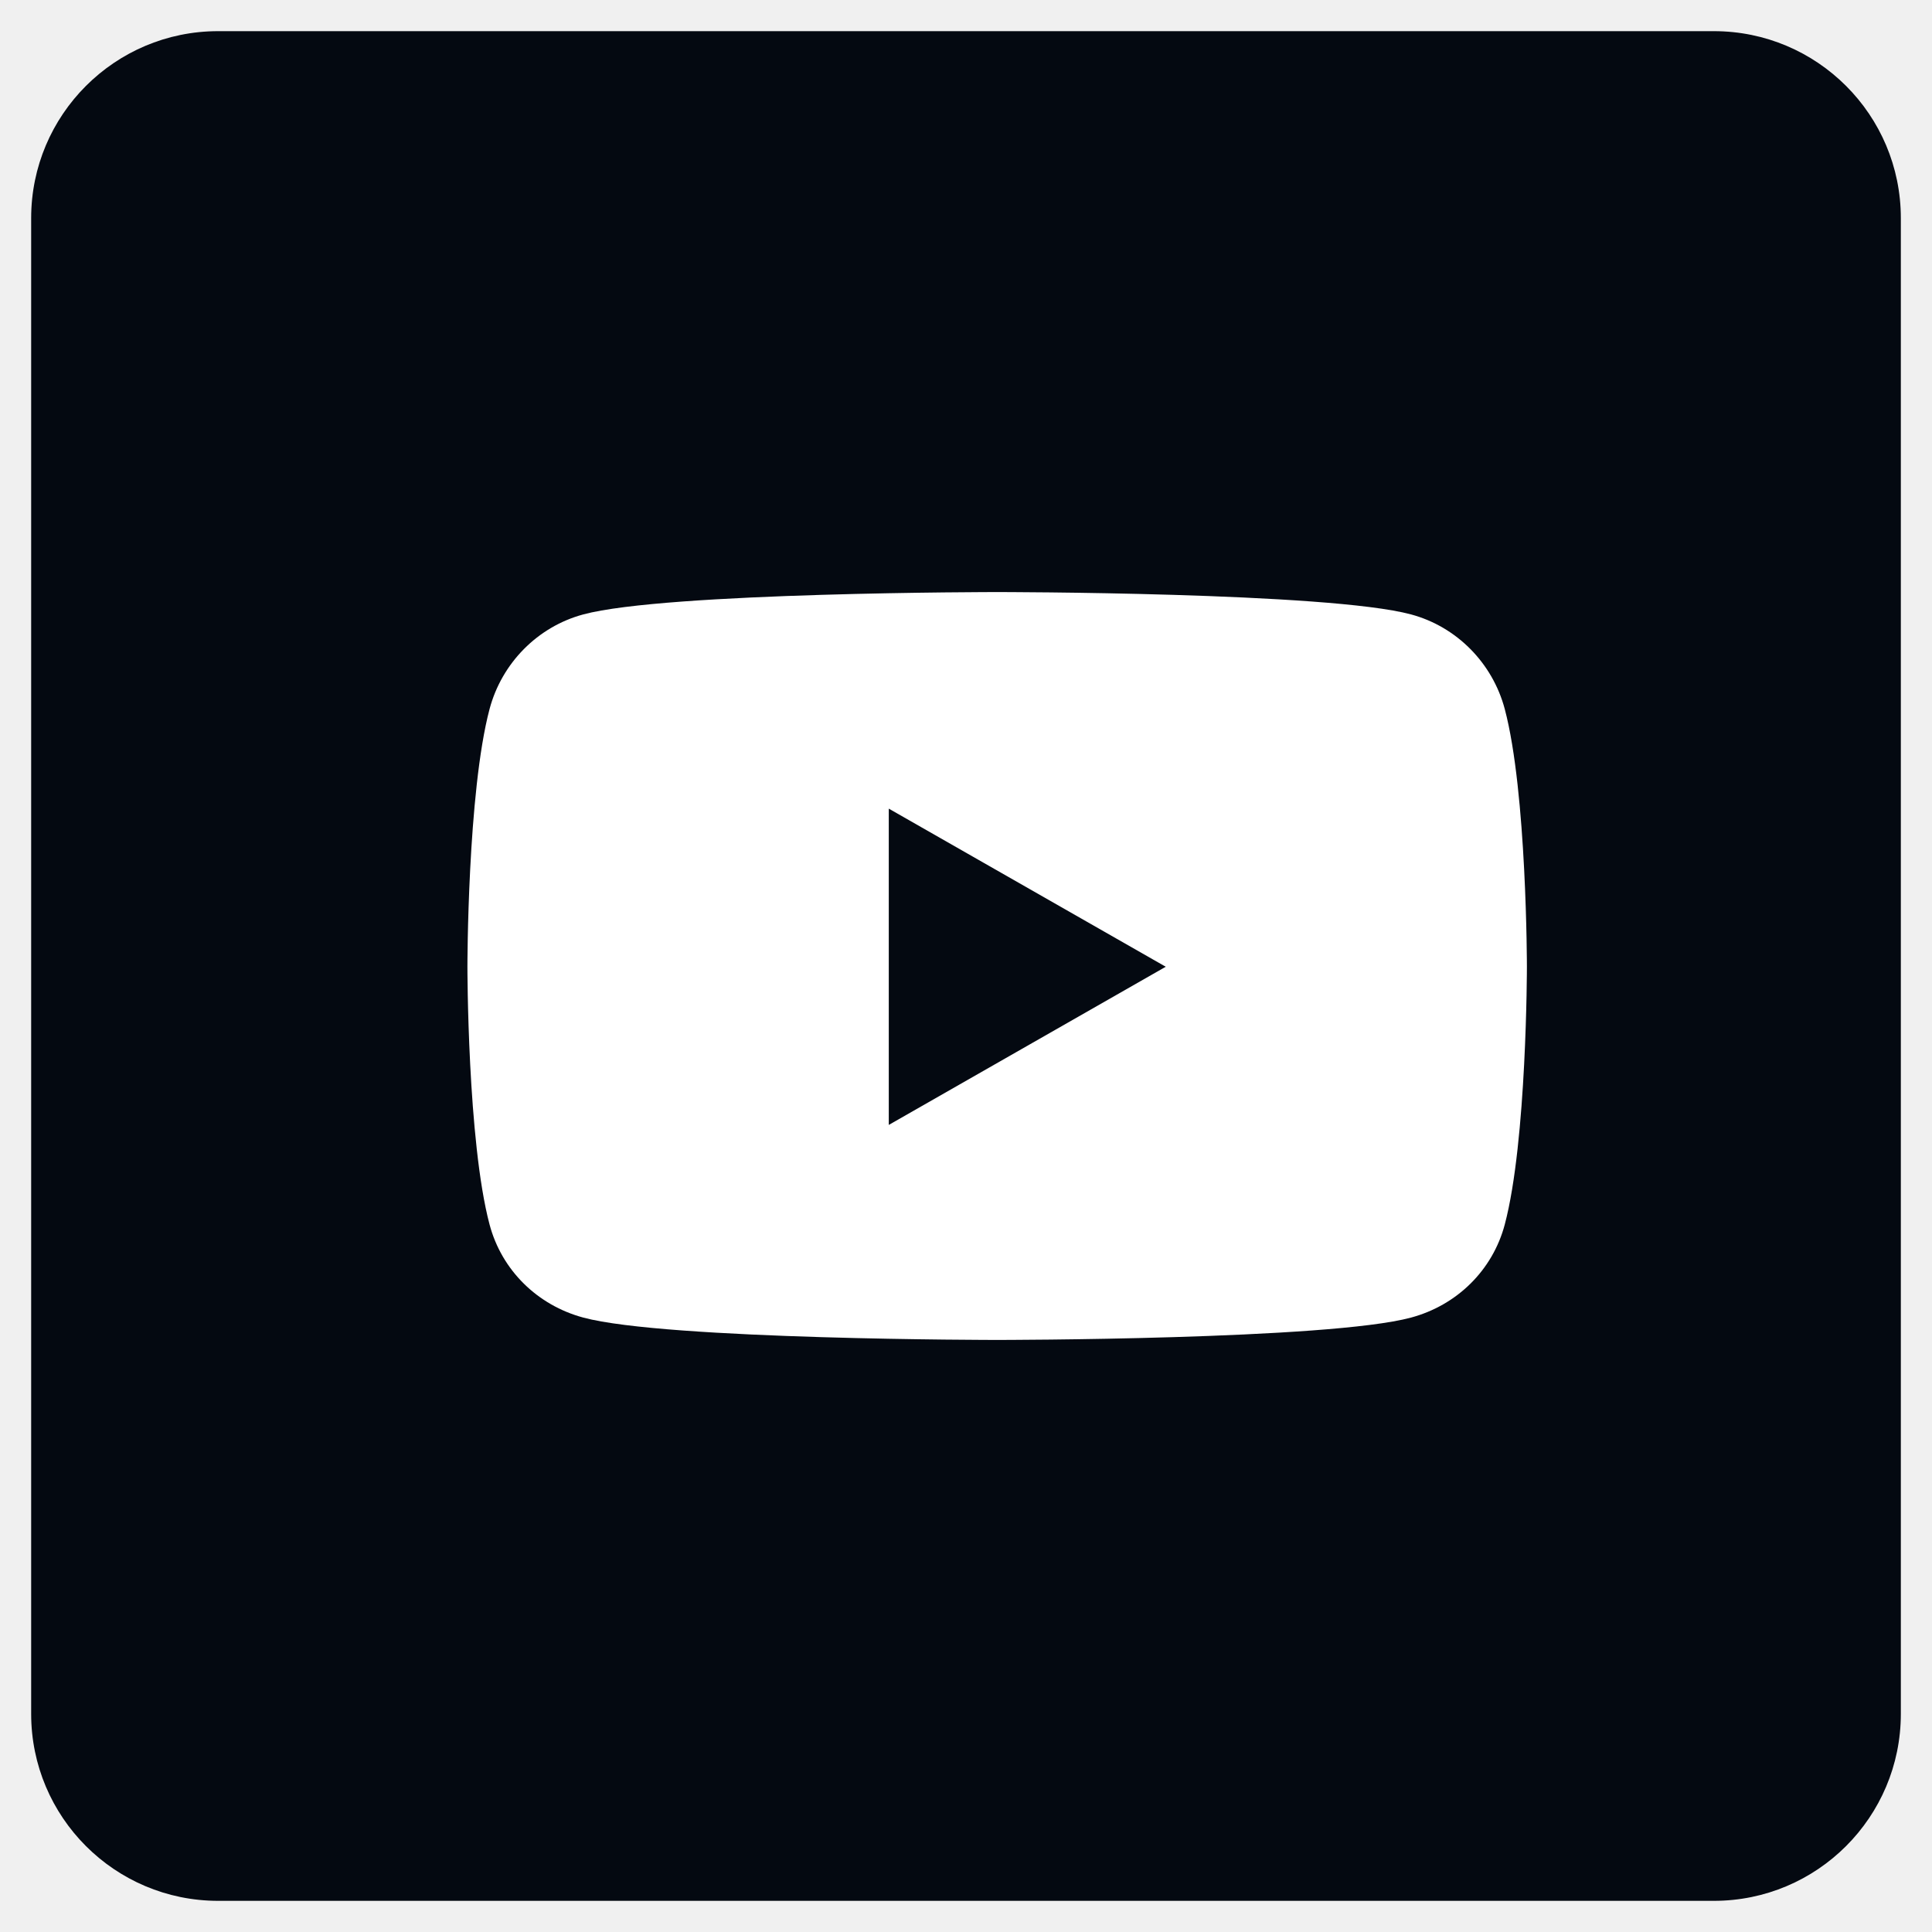
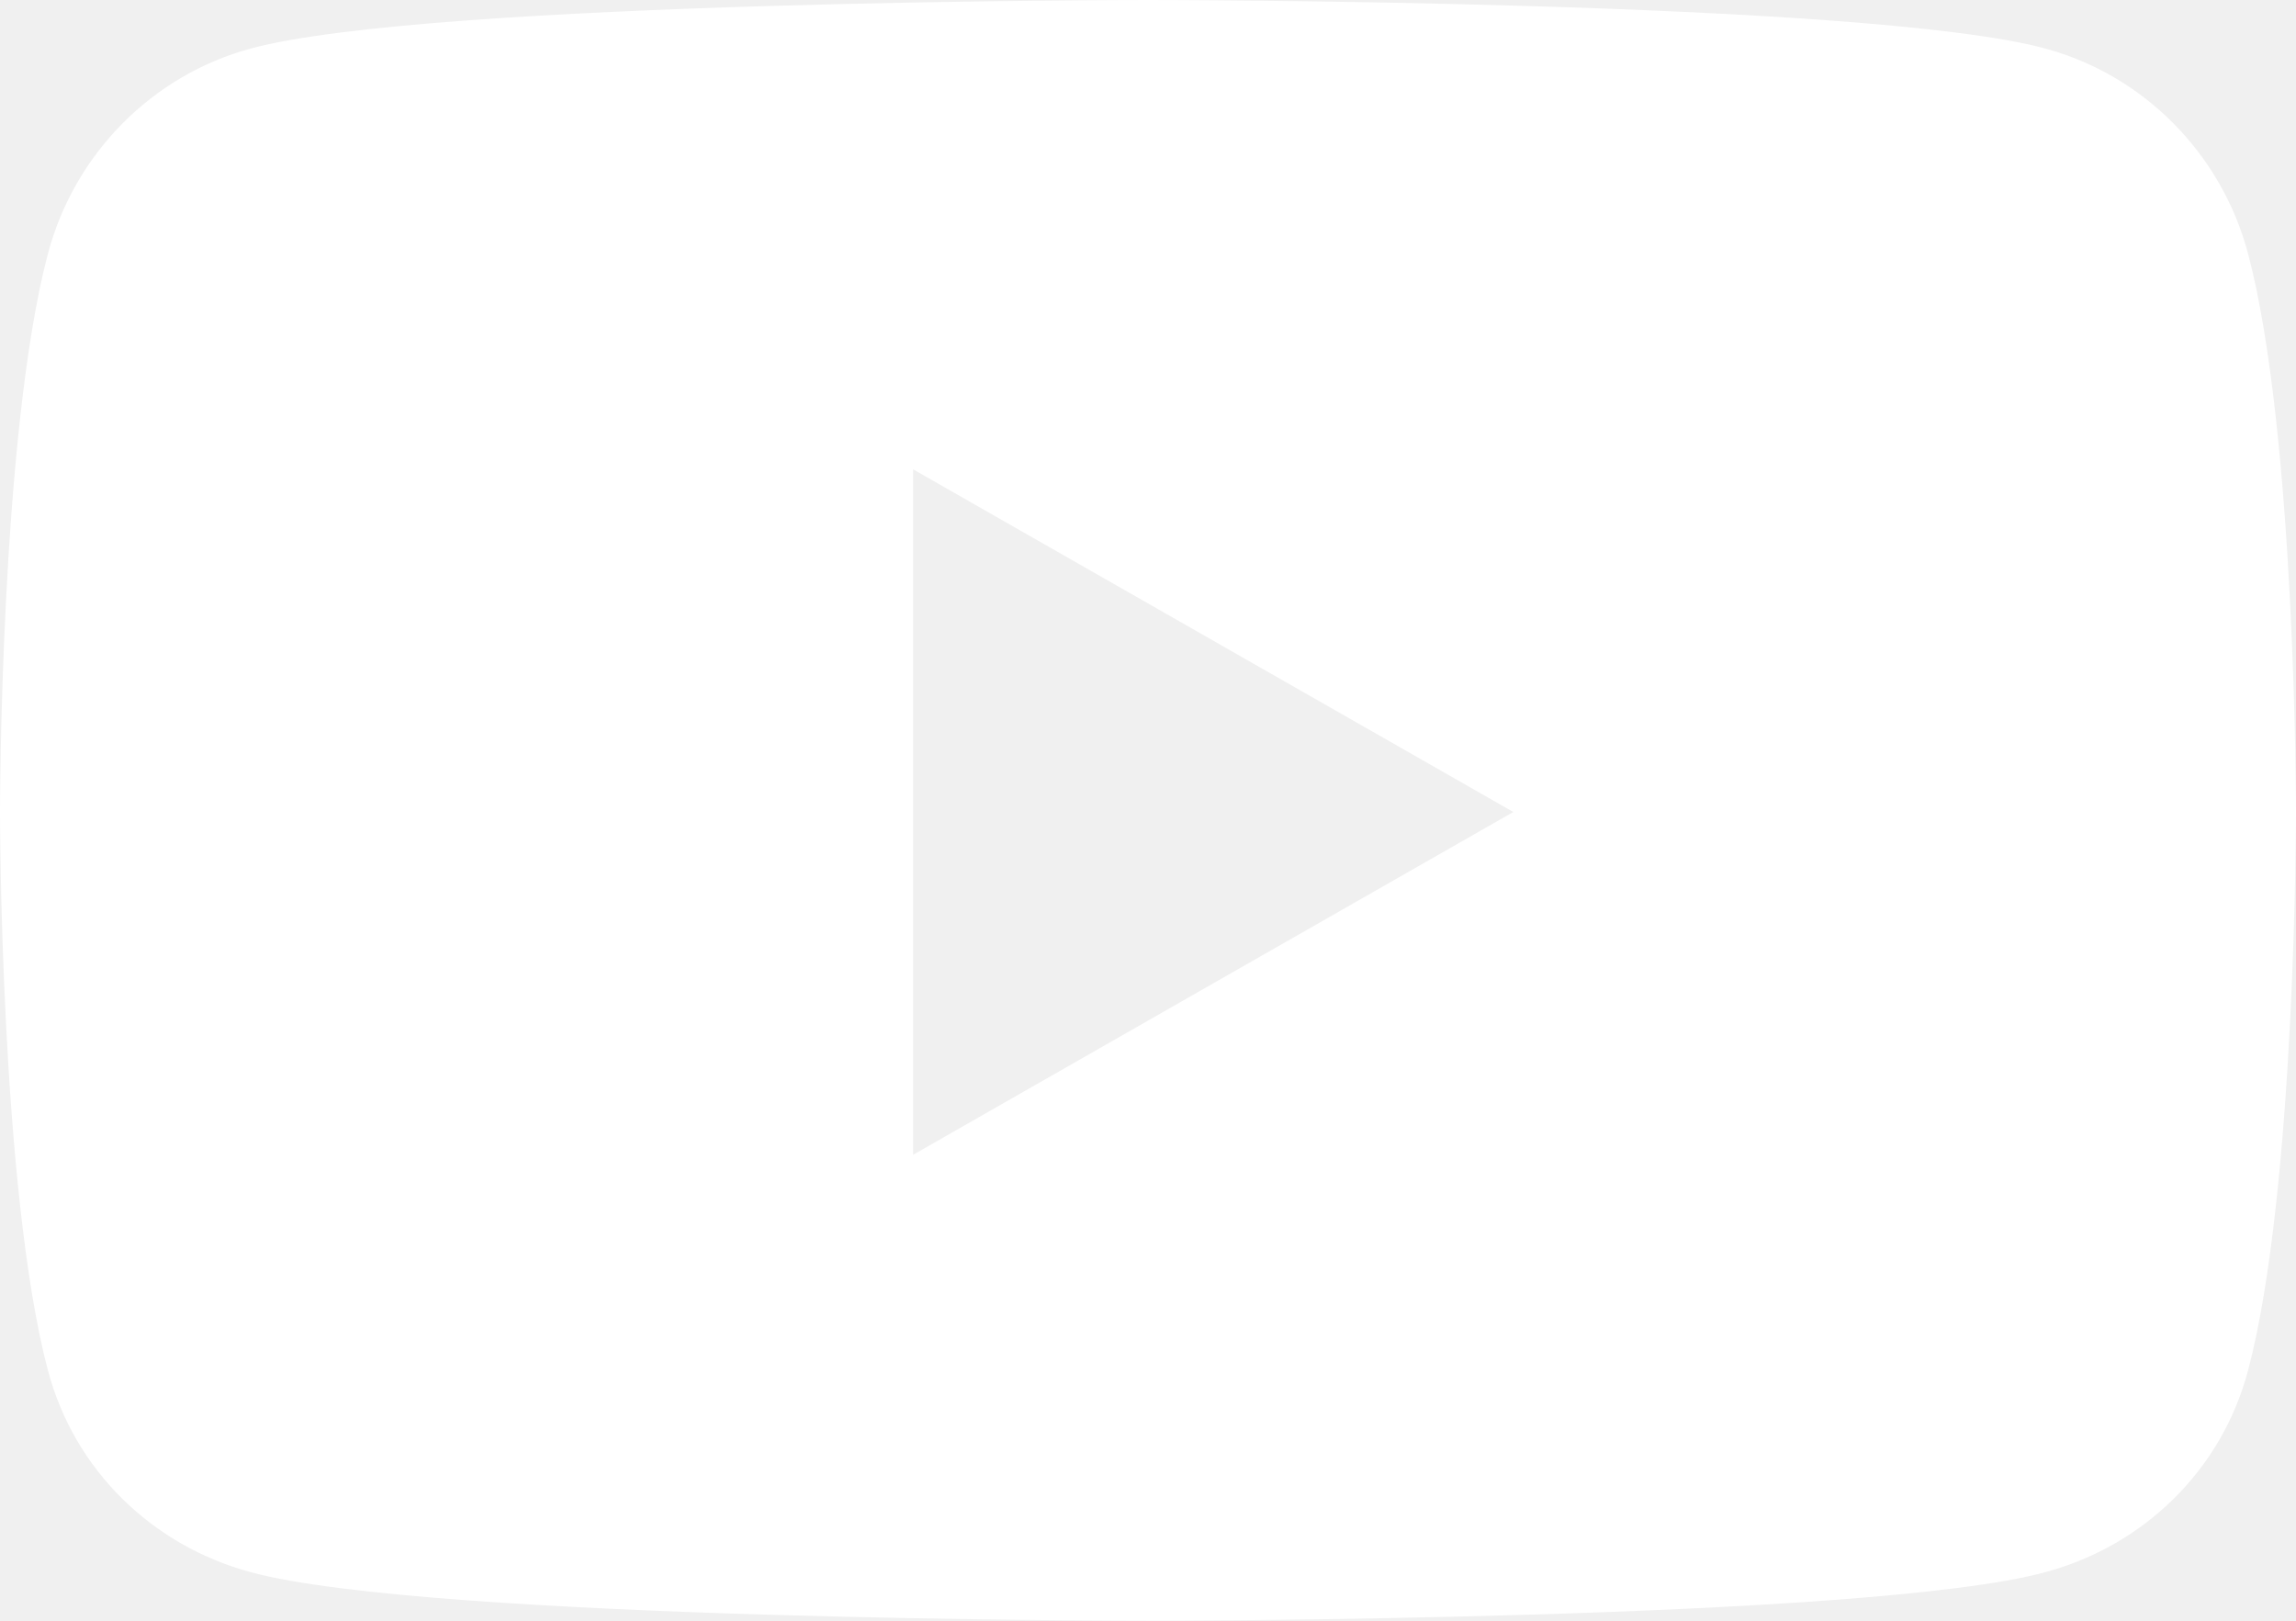
- <svg xmlns="http://www.w3.org/2000/svg" xmlns:xlink="http://www.w3.org/1999/xlink" width="31px" height="31px" viewBox="0 0 31 31" version="1.1">
+ <svg xmlns="http://www.w3.org/2000/svg" xmlns:xlink="http://www.w3.org/1999/xlink" width="17px" height="12px" viewBox="0 0 17 12" version="1.1">
  <defs>
    <path d="M23.645,10.878 C23.449,10.139 22.873,9.556 22.142,9.359 C20.816,9 15.5,9 15.5,9 C15.5,9 10.184,9 8.858,9.359 C8.127,9.556 7.551,10.139 7.355,10.878 C7,12.217 7,15.012 7,15.012 C7,15.012 7,17.807 7.355,19.147 C7.551,19.886 8.127,20.444 8.858,20.641 C10.184,21 15.5,21 15.5,21 C15.5,21 20.816,21 22.142,20.641 C22.873,20.444 23.449,19.886 23.645,19.147 C24,17.807 24,15.012 24,15.012 C24,15.012 24,12.217 23.645,10.878 Z M13.761,17.55 L13.761,12.475 L18.205,15.012 L13.761,17.55 Z" id="path-1" />
  </defs>
-   <g id="Desktop--🖥" stroke="none" stroke-width="1" fill="none" fill-rule="evenodd">
-     <g id="MILIPOLQATAR-HOMEPAGE01" transform="translate(-1403, -372)">
-       <g id="RS-BAR-" transform="translate(1418, 293.5) rotate(-90) translate(-1418, -293.5) translate(1268, 271)">
-         <g id="Group-27-Copy" transform="translate(7, 8)">
-           <g id="Group-29" transform="translate(49, 15) rotate(90) translate(-49, -15) translate(34, 0)">
-             <g id="Group-31">
-               <rect id="Rectangle" fill="#040911" x="0" y="0" width="30" height="30" rx="3" />
+   <g id="Symbols" stroke="none" stroke-width="1" fill="none" fill-rule="evenodd">
+     <g id="FOOTER" transform="translate(-1043, -61)">
+       <g id="Group-26-Copy">
+         <g transform="translate(768, 52)">
+           <g id="Group-27-Copy" transform="translate(268, 0)">
+             <g id="Group-29">
              <mask id="mask-2" fill="white">
                <use xlink:href="#path-1" />
              </mask>
              <use id="youtube" fill="#FFFFFF" fill-rule="nonzero" xlink:href="#path-1" />
            </g>
          </g>
        </g>
      </g>
    </g>
  </g>
</svg>
